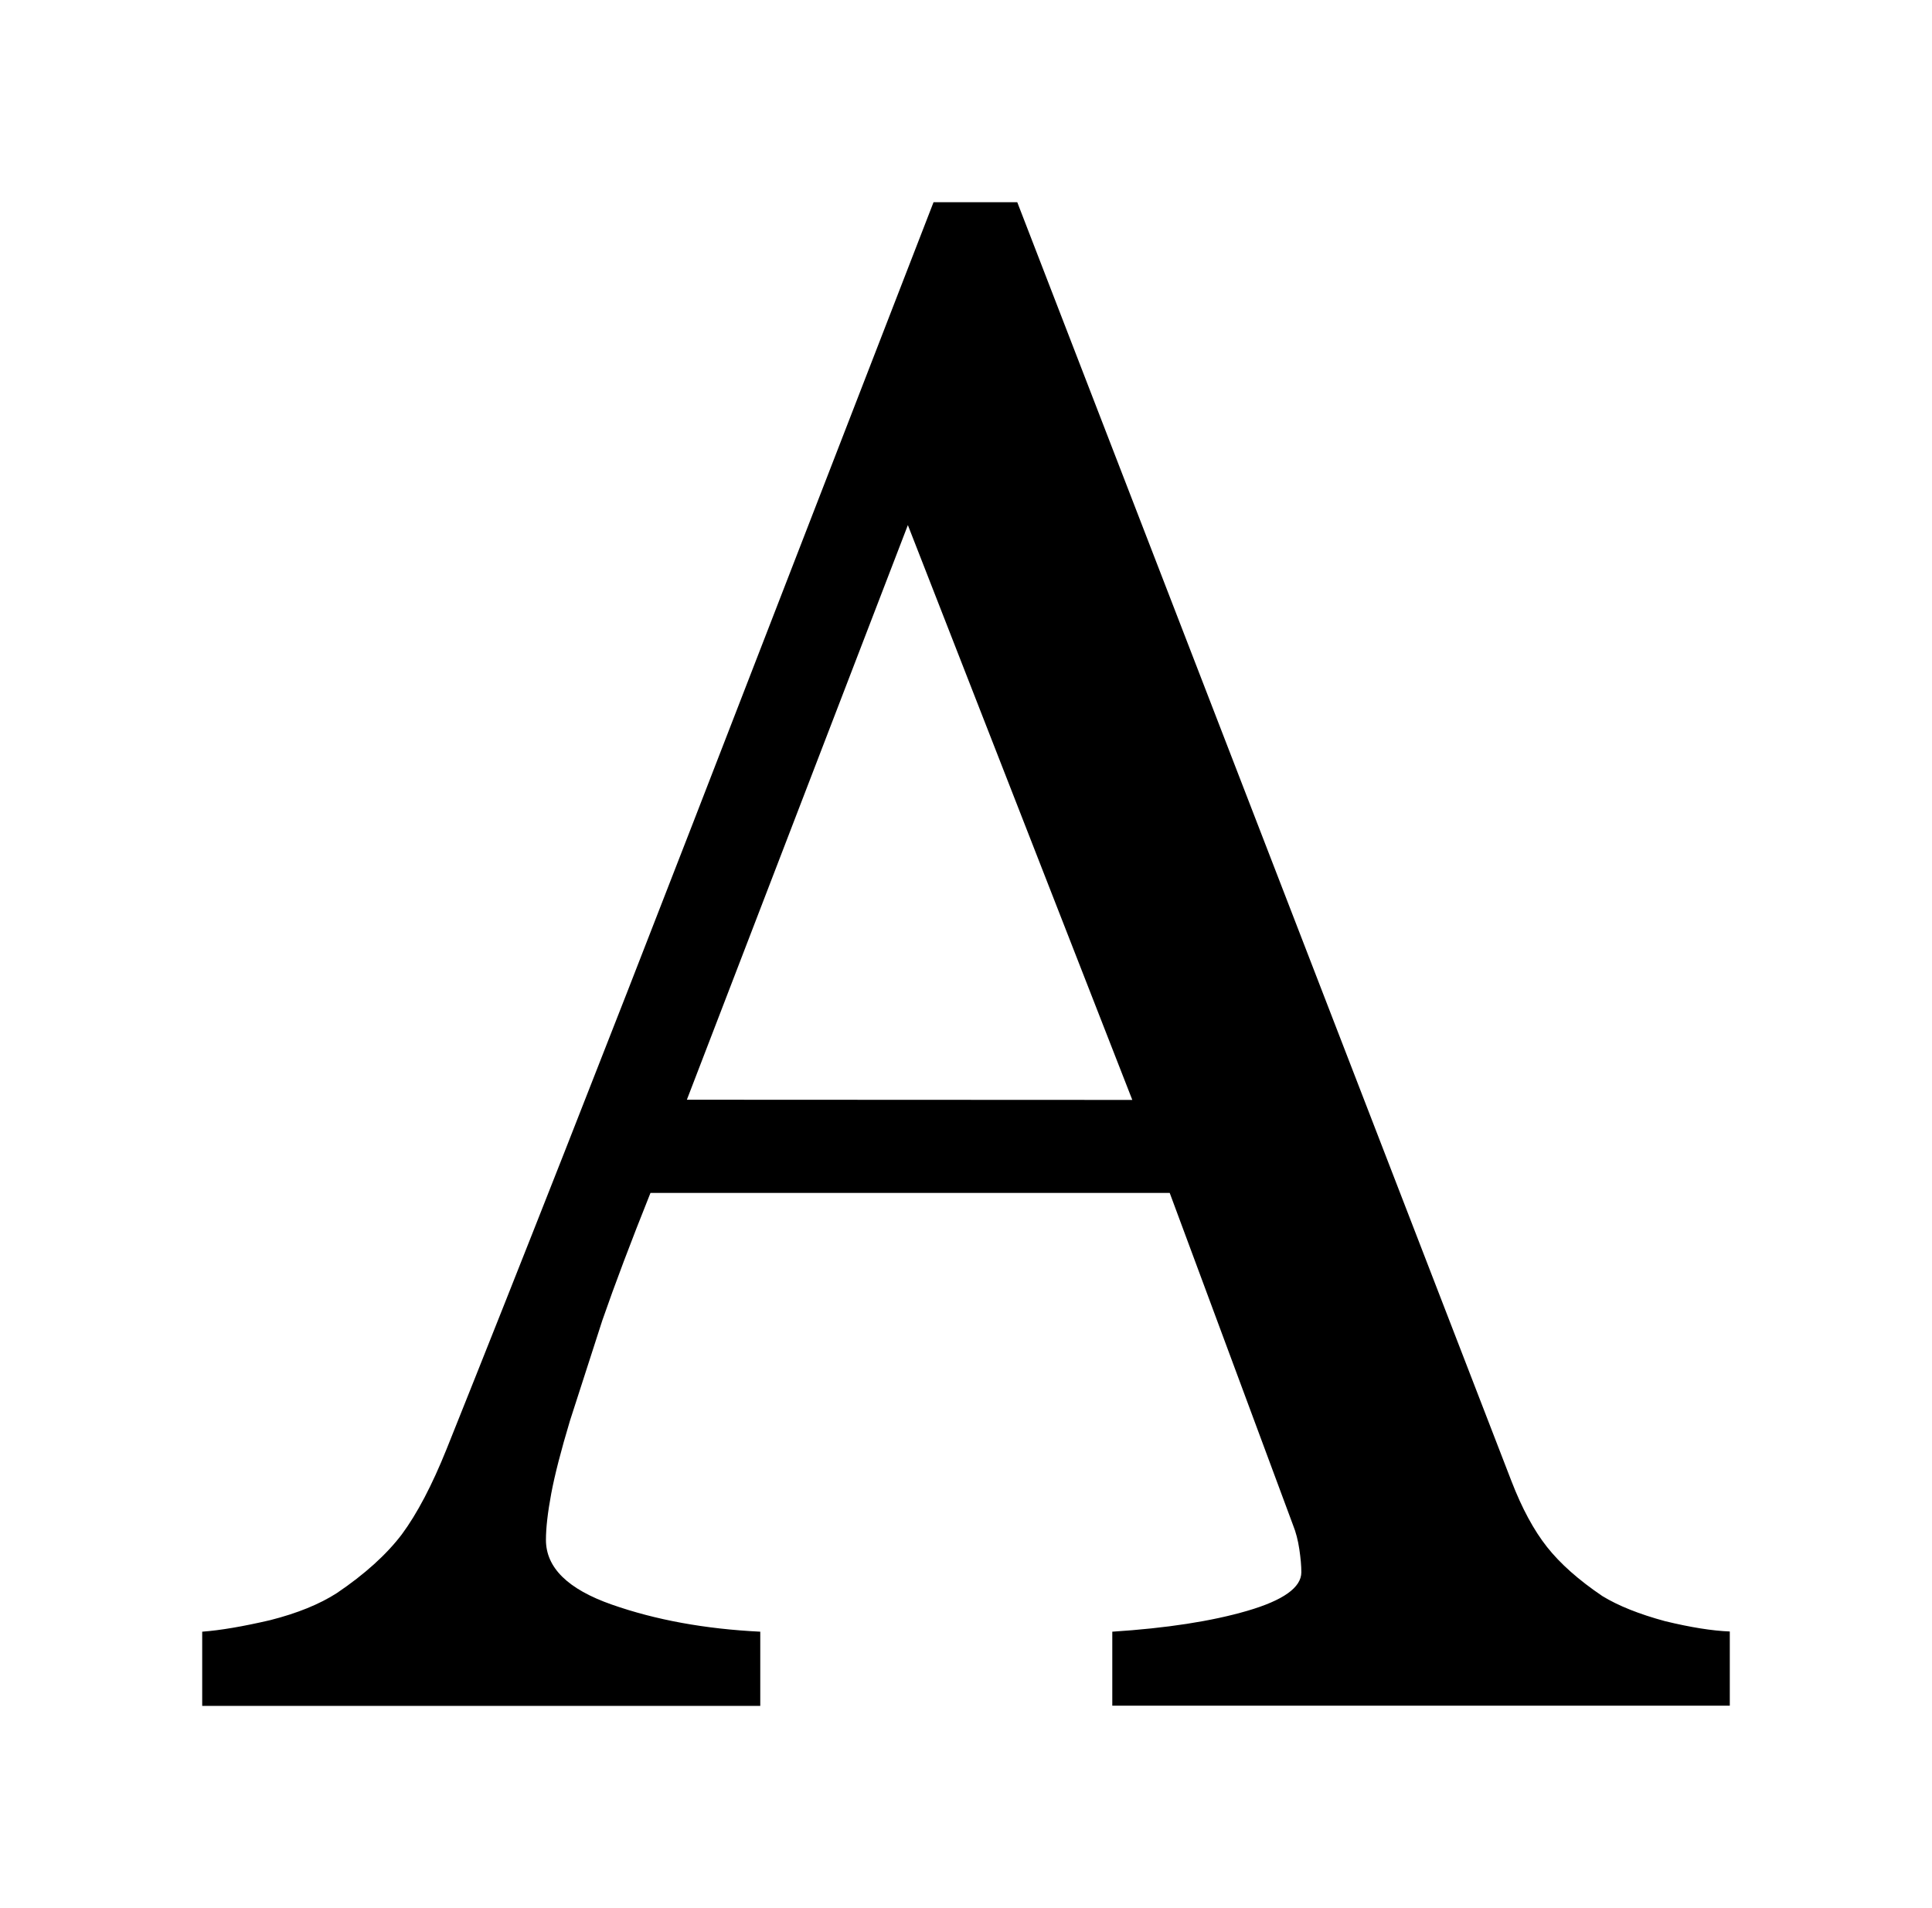
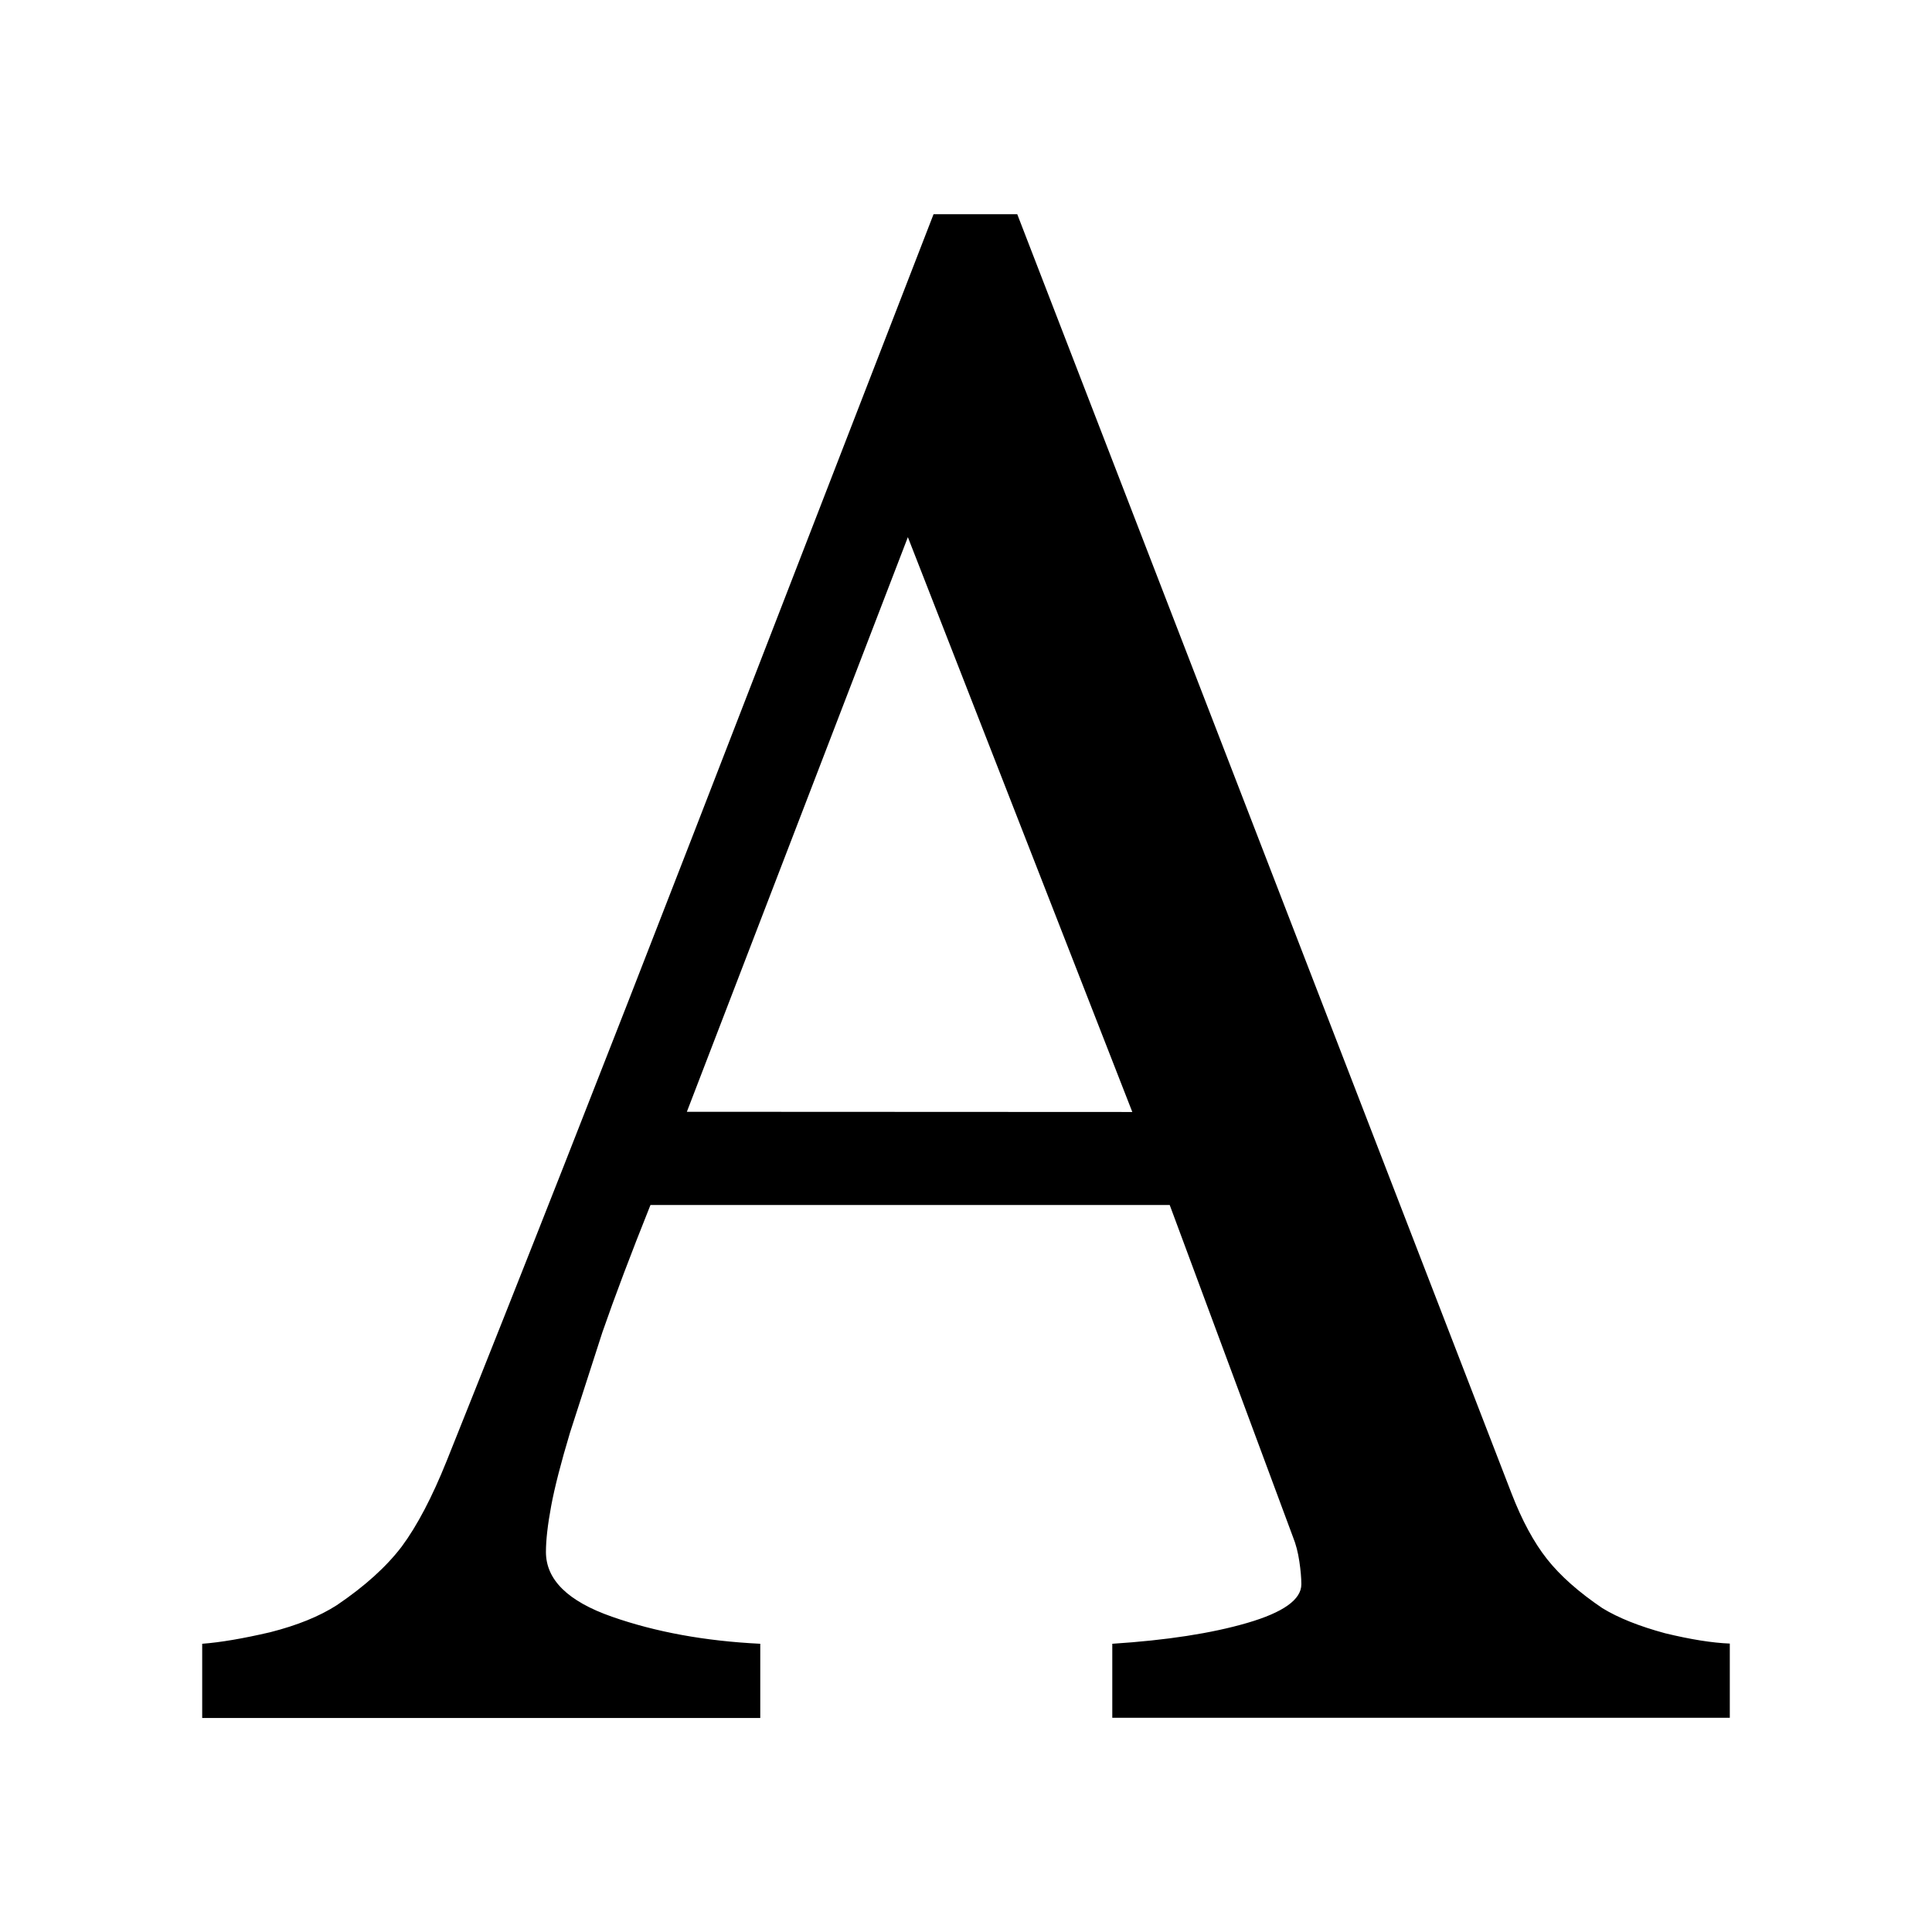
- <svg xmlns="http://www.w3.org/2000/svg" width="36.114" height="35.664" viewBox="0 0 9.555 9.436">
-   <g style="line-height:1.25">
-     <path d="M8.555 8.436H5.501V8.07q.403-.026.667-.103.268-.078.268-.191 0-.047-.01-.114t-.031-.119L5.785 5.9H3.217q-.145.362-.238.63l-.16.496q-.067.223-.093.362-.026.14-.026.228 0 .206.326.32.325.114.734.134v.367H1V8.07q.134-.01.336-.057.201-.051.33-.134.207-.14.321-.29.114-.154.222-.423.553-1.38 1.22-3.1L4.617 1h.414l2.444 6.325q.078.202.176.326.098.124.274.243.118.072.31.124.19.046.32.051zM5.6 5.44L4.49 2.597 3.397 5.439z" style="-inkscape-font-specification:georgia" font-family="georgia" aria-label="A" font-weight="400" font-size="10.583" letter-spacing="0" word-spacing="0" stroke-width=".265" />
-   </g>
+ <svg xmlns="http://www.w3.org/2000/svg" width="24" height="24" viewBox="0 0 9.555 9.436">
+   <path fill="currentColor" d="M8.555 8.436H5.501V8.07q.403-.026.667-.103.268-.078.268-.191 0-.047-.01-.114t-.031-.119L5.785 5.9H3.217q-.145.362-.238.63l-.16.496q-.067.223-.093.362-.026.14-.026.228 0 .206.326.32.325.114.734.134v.367H1V8.07q.134-.01.336-.057.201-.051.33-.134.207-.14.321-.29.114-.154.222-.423.553-1.38 1.22-3.1L4.617 1h.414l2.444 6.325q.078.202.176.326.098.124.274.243.118.072.31.124.19.046.32.051zM5.6 5.44L4.49 2.597 3.397 5.439z" style="-inkscape-font-specification:georgia" font-family="georgia" aria-label="A" font-weight="400" font-size="10.583" letter-spacing="0" word-spacing="0" stroke-width=".265" />
</svg>
